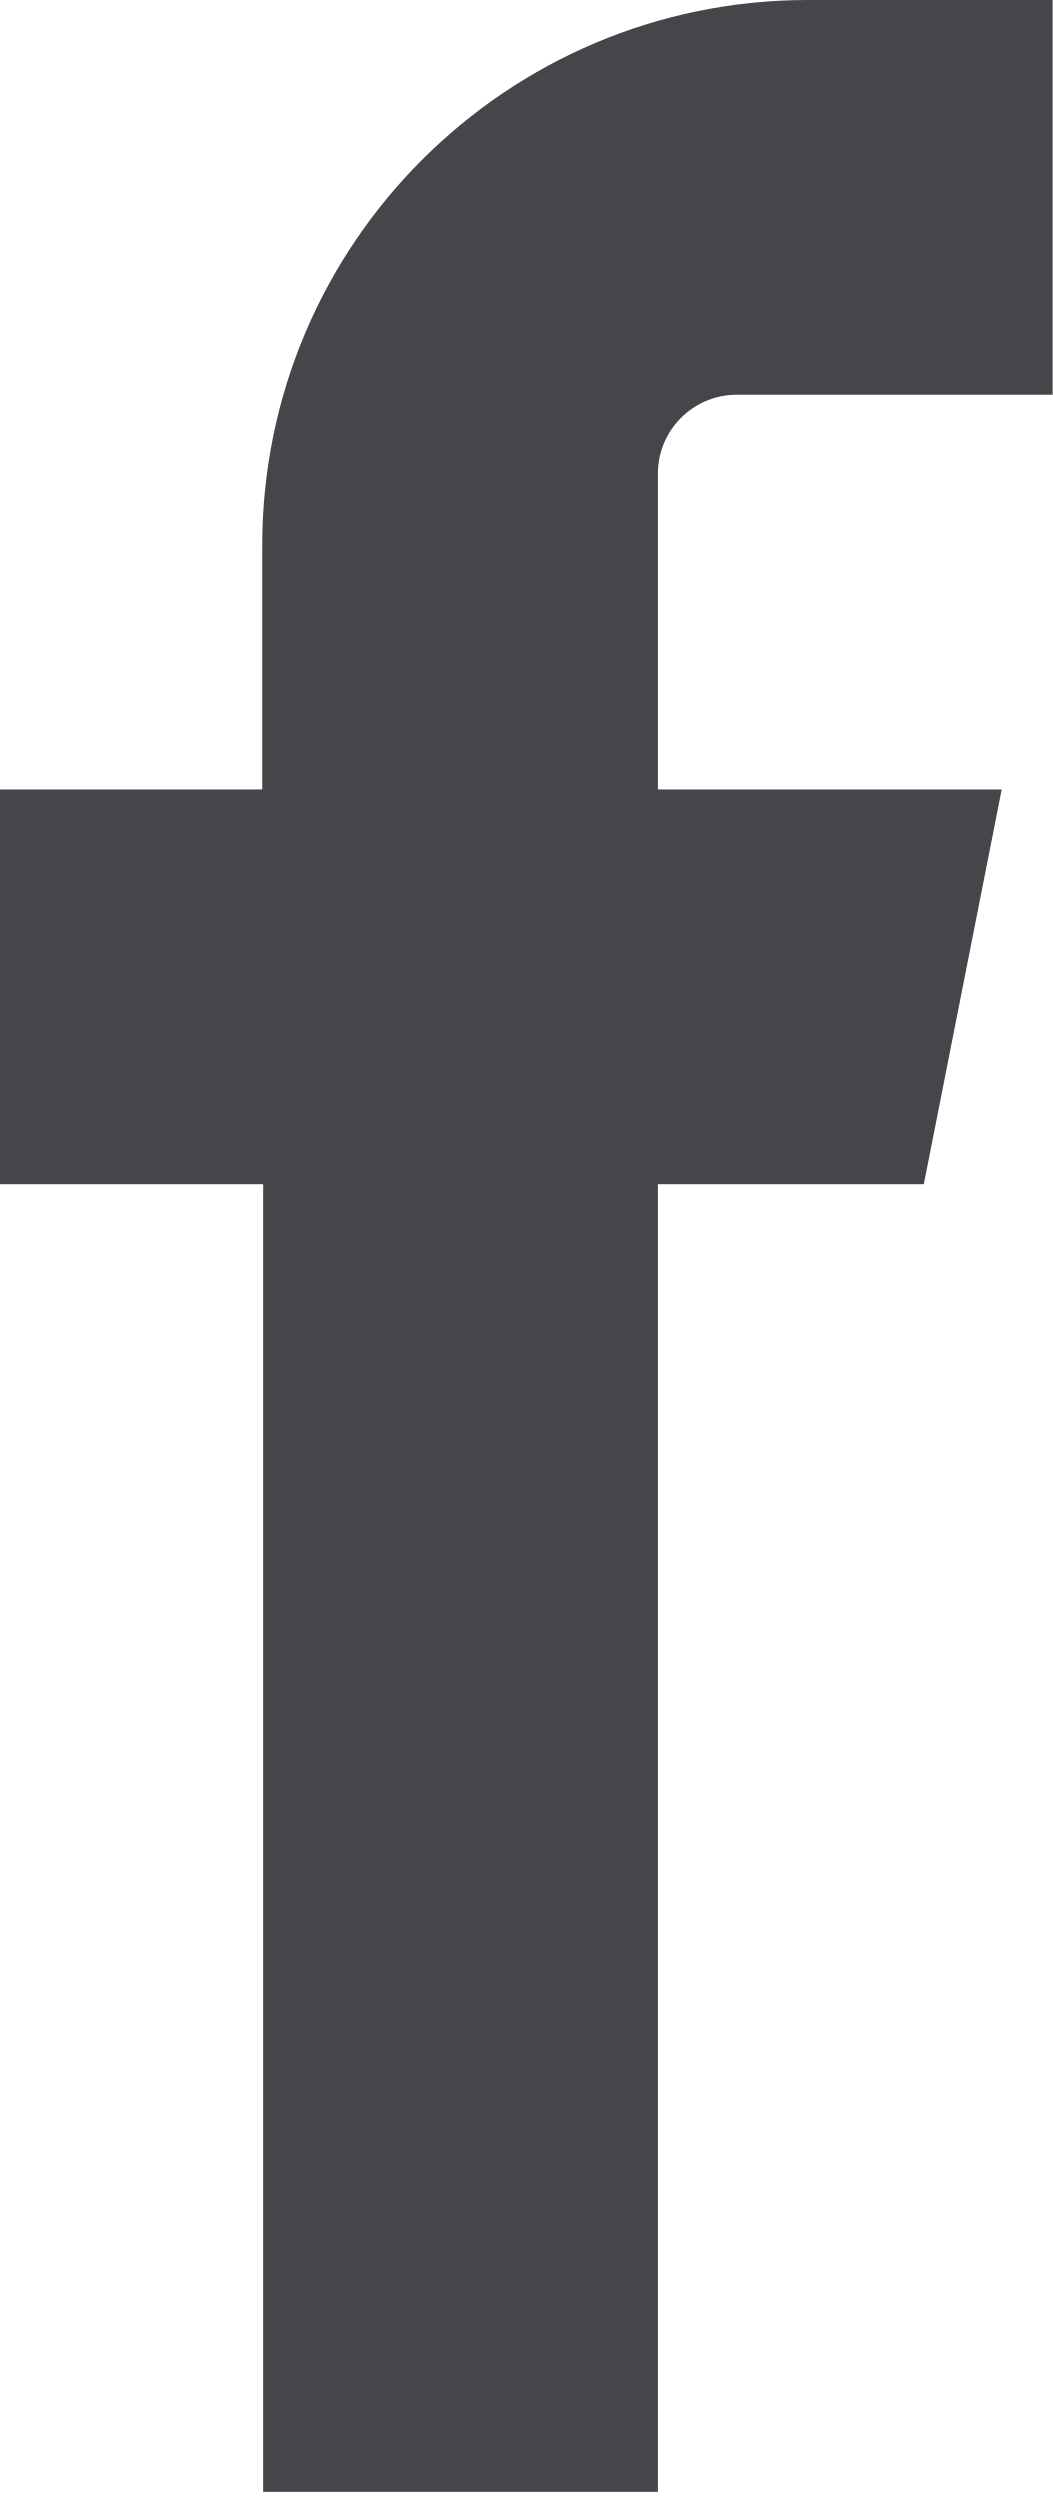
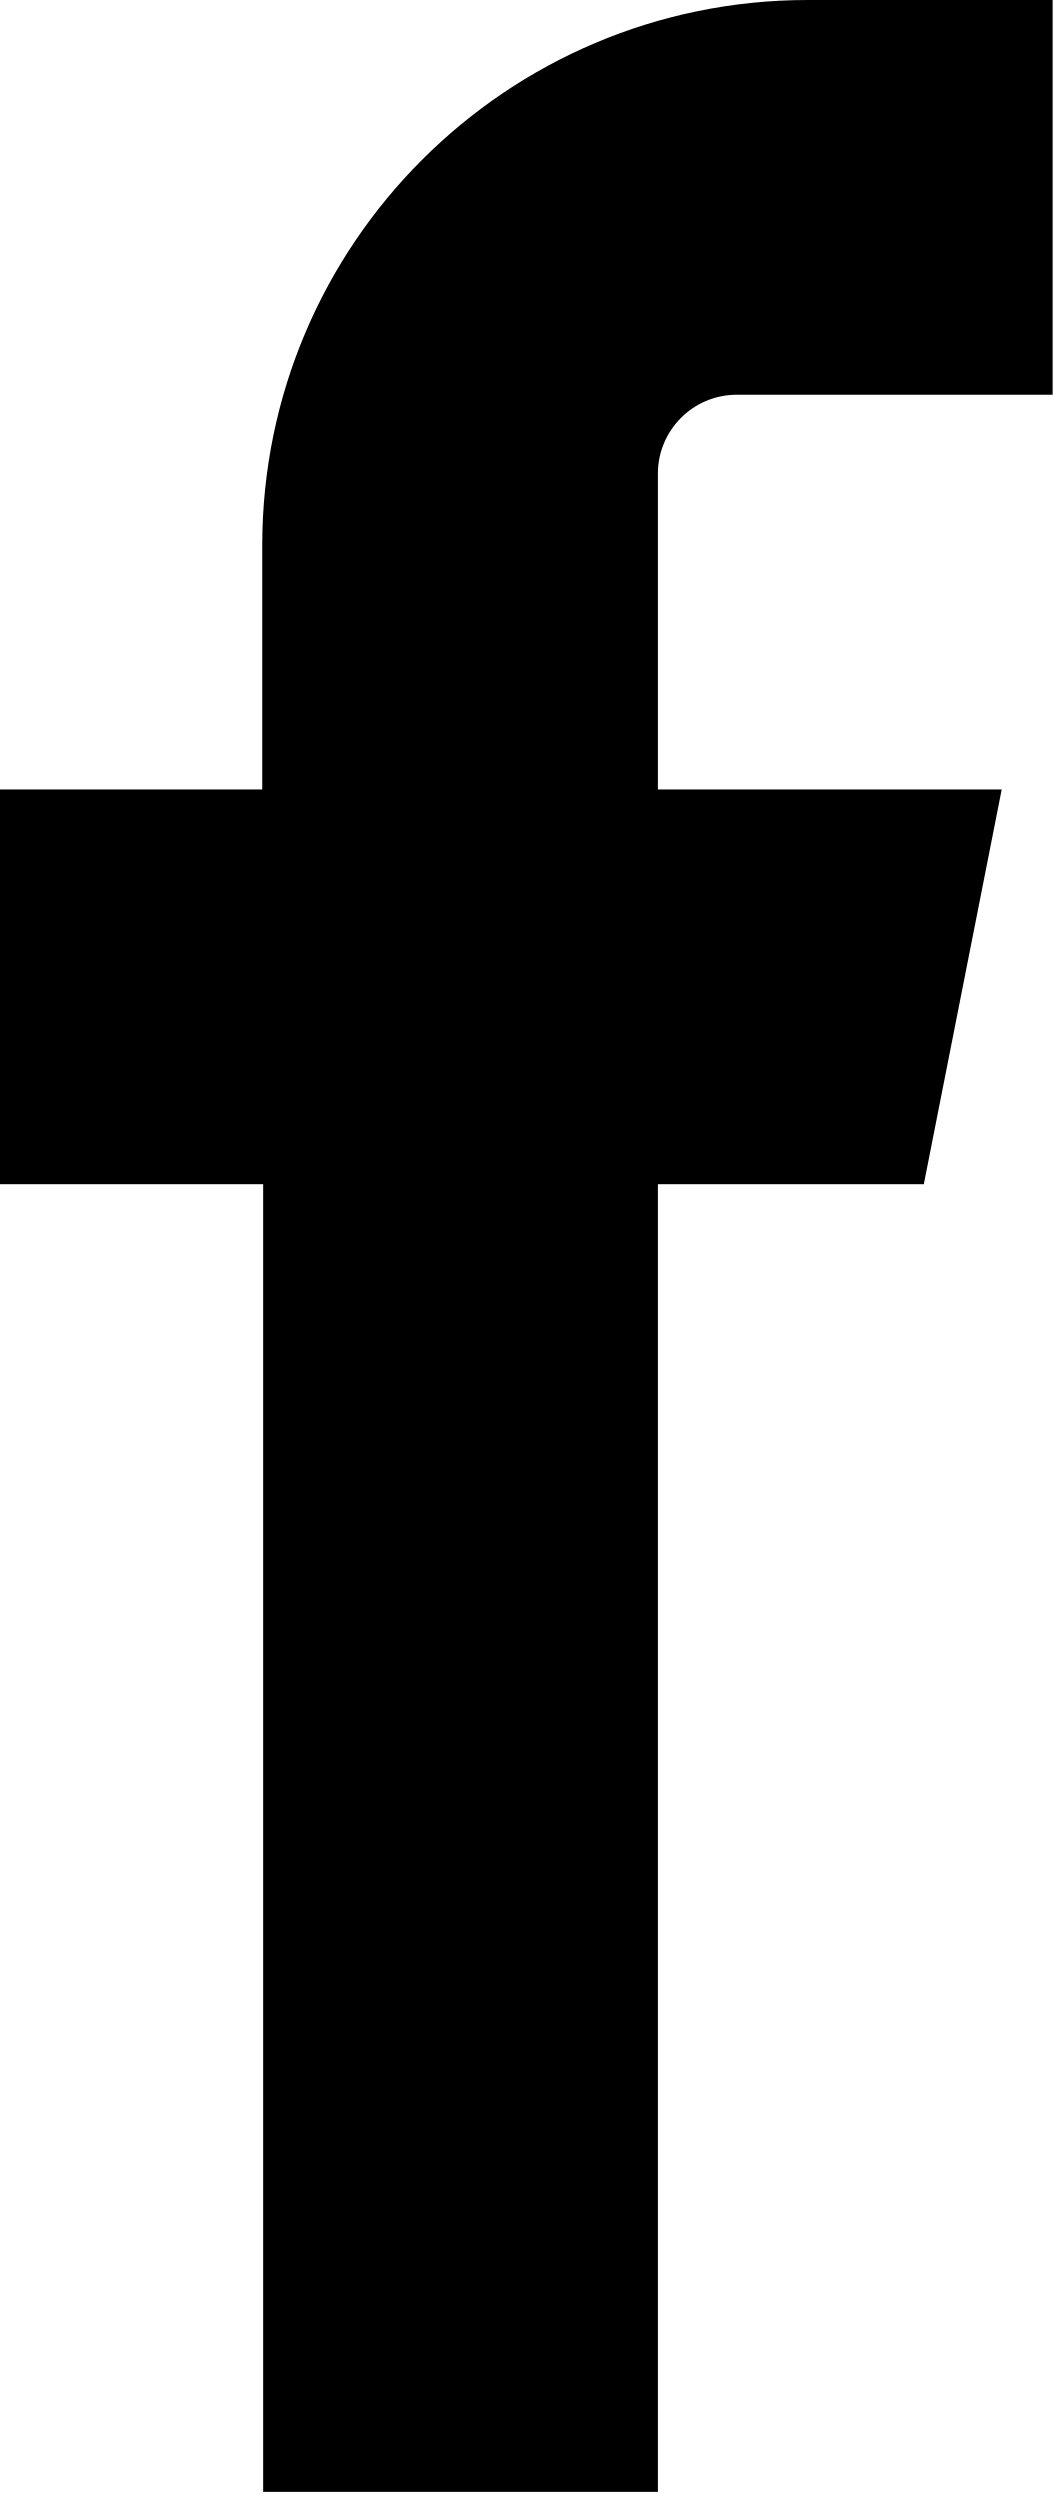
- <svg xmlns="http://www.w3.org/2000/svg" className="w-4 h-4" aria-hidden="true" fill="#46464A" viewBox="0 0 8 19">
+ <svg xmlns="http://www.w3.org/2000/svg" className="w-4 h-4" aria-hidden="true" fill="currentColor" viewBox="0 0 8 19">
  <path fill-rule="evenodd" d="M6.135 3H8V0H6.135a4.147 4.147 0 0 0-4.142 4.142V6H0v3h2v9.938h3V9h2.021l.592-3H5V3.591A.6.6 0 0 1 5.592 3h.543Z" clip-rule="evenodd" />
</svg>
